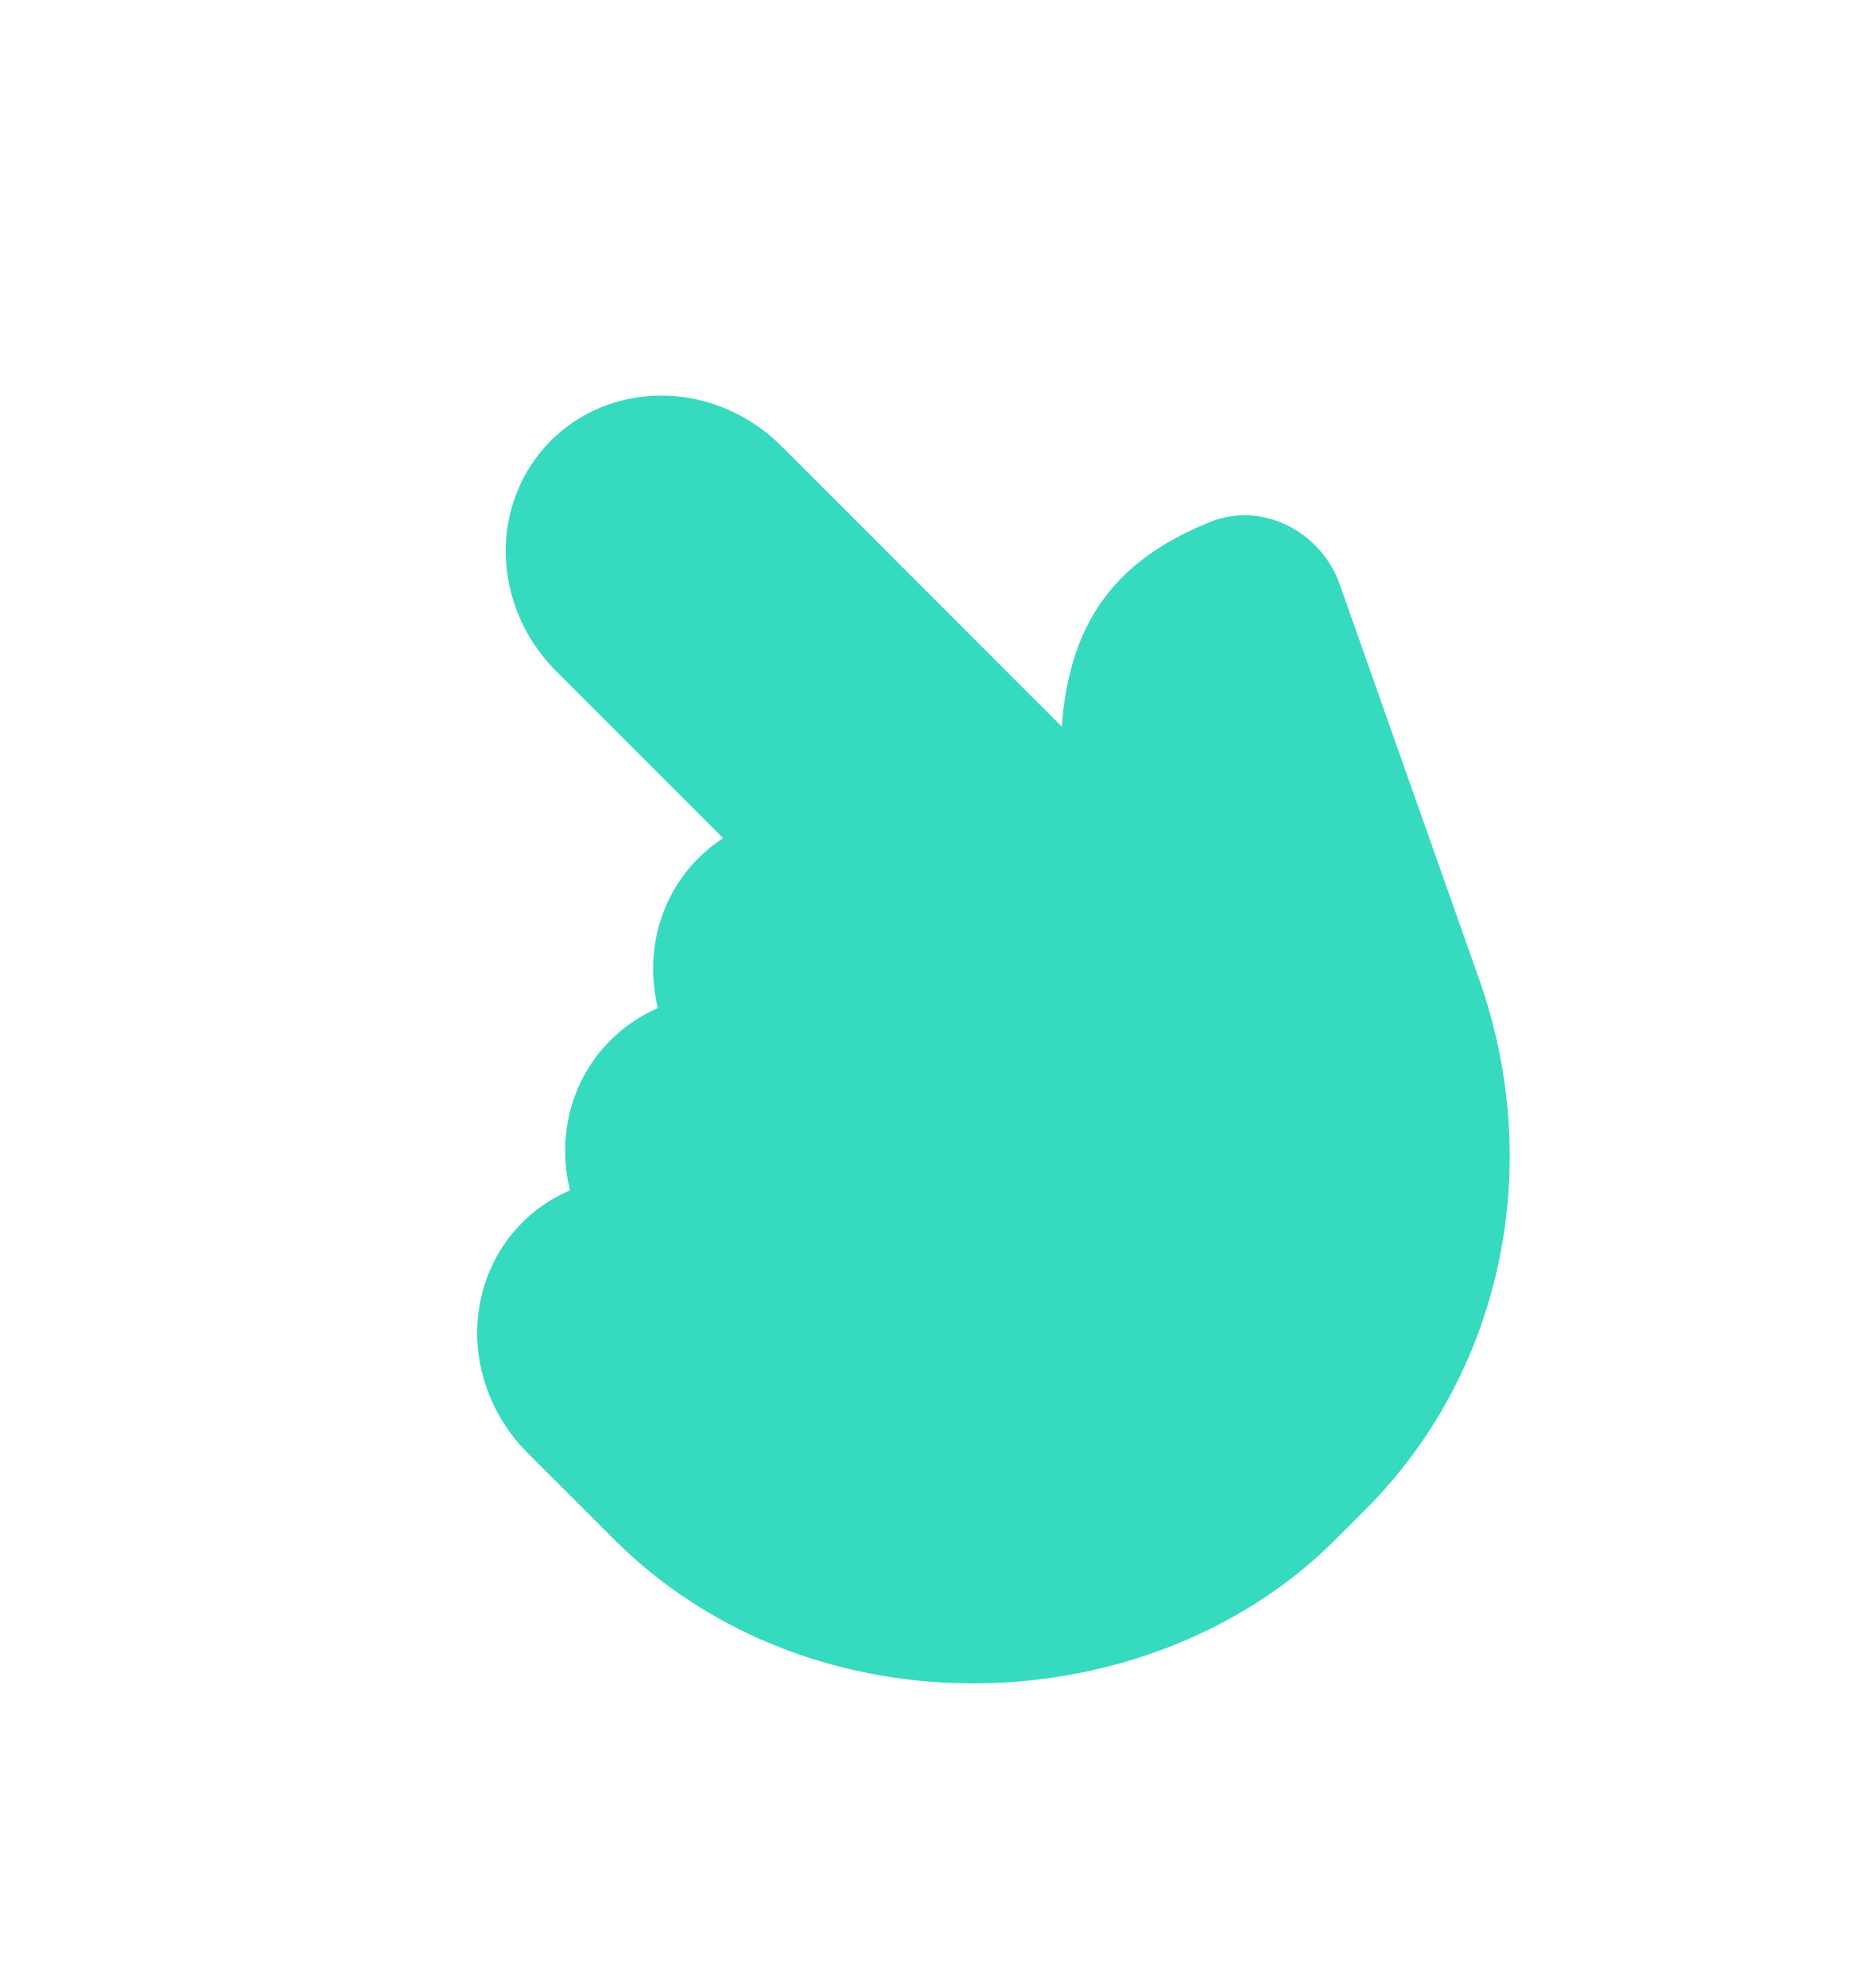
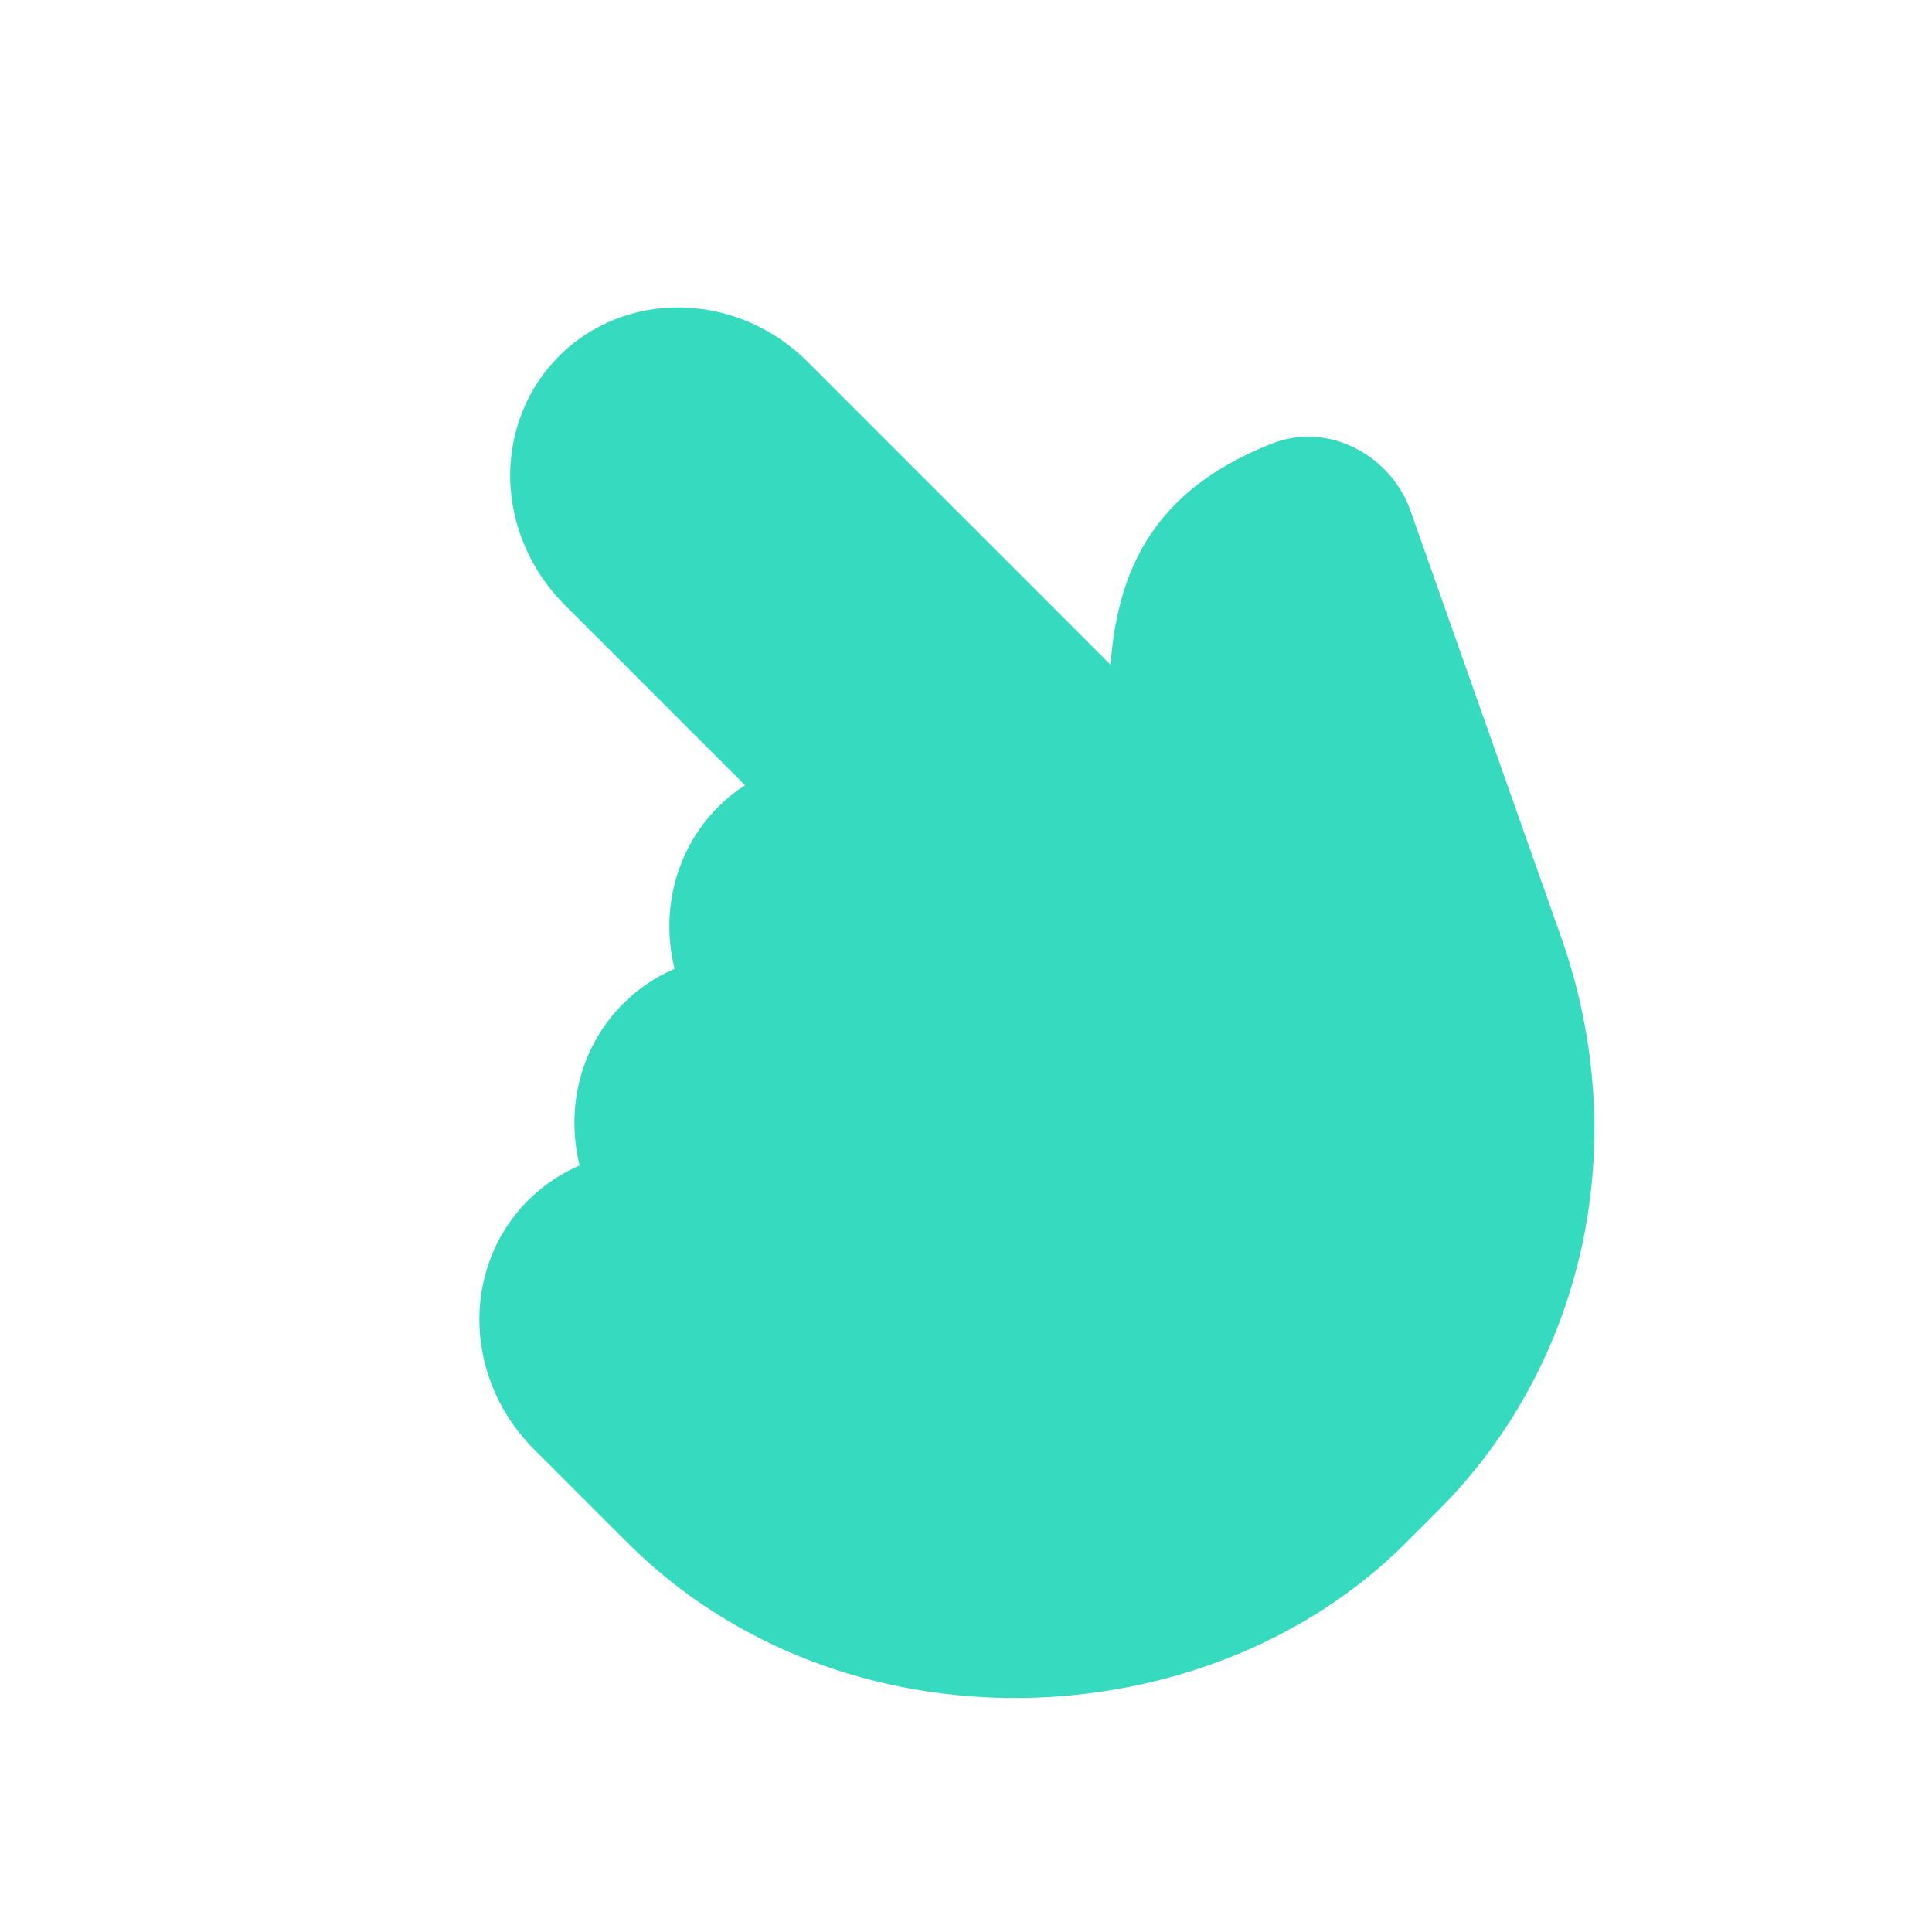
- <svg xmlns="http://www.w3.org/2000/svg" width="14" height="15" viewBox="0 0 14 15" fill="none">
-   <path fill-rule="evenodd" clip-rule="evenodd" d="M4.156 3.325C4.381 3.1 4.691 2.978 5.017 2.985C5.343 2.992 5.658 3.129 5.894 3.364L8.012 5.483C8.022 5.311 8.052 5.143 8.1 4.98C8.262 4.449 8.627 4.141 9.132 3.938C9.54 3.775 9.973 4.027 10.107 4.405L11.161 7.39C11.407 8.087 11.457 8.831 11.305 9.538C11.154 10.244 10.806 10.886 10.302 11.391L10.073 11.62C8.682 13.01 6.134 13.116 4.631 11.613L3.98 10.962C3.836 10.818 3.728 10.643 3.665 10.452C3.601 10.26 3.584 10.059 3.616 9.864C3.647 9.669 3.726 9.487 3.845 9.333C3.965 9.179 4.121 9.058 4.301 8.981C4.232 8.703 4.261 8.414 4.382 8.164C4.503 7.914 4.709 7.717 4.964 7.606C4.904 7.362 4.919 7.108 5.007 6.879C5.095 6.65 5.252 6.457 5.456 6.324L4.195 5.063C4.079 4.946 3.985 4.809 3.92 4.658C3.855 4.508 3.82 4.347 3.816 4.186C3.812 4.025 3.84 3.866 3.899 3.718C3.957 3.57 4.045 3.437 4.156 3.325Z" fill="#36DBBF" />
+ <svg xmlns="http://www.w3.org/2000/svg" width="16" height="16" viewBox="0 0 16 16" fill="none">
+   <path fill-rule="evenodd" clip-rule="evenodd" d="M4.629 2.949C4.896 2.682 5.263 2.537 5.649 2.546C6.035 2.555 6.409 2.716 6.688 2.996L9.198 5.506C9.21 5.303 9.245 5.103 9.302 4.91C9.495 4.281 9.927 3.916 10.527 3.676C11.01 3.483 11.523 3.781 11.681 4.229L12.93 7.766C13.222 8.593 13.282 9.475 13.102 10.312C12.922 11.15 12.51 11.91 11.912 12.508L11.641 12.779C9.993 14.428 6.973 14.553 5.192 12.772L4.42 12C4.25 11.83 4.121 11.622 4.046 11.395C3.971 11.169 3.951 10.929 3.988 10.698C4.026 10.467 4.119 10.251 4.26 10.069C4.402 9.887 4.587 9.743 4.8 9.652C4.719 9.323 4.753 8.981 4.896 8.684C5.04 8.387 5.283 8.154 5.586 8.023C5.515 7.733 5.533 7.433 5.637 7.161C5.741 6.89 5.927 6.66 6.17 6.503L4.675 5.008C4.537 4.87 4.426 4.707 4.349 4.529C4.272 4.351 4.23 4.161 4.225 3.969C4.221 3.778 4.255 3.59 4.324 3.415C4.393 3.24 4.497 3.082 4.629 2.949Z" fill="#36DBBF" />
</svg>
